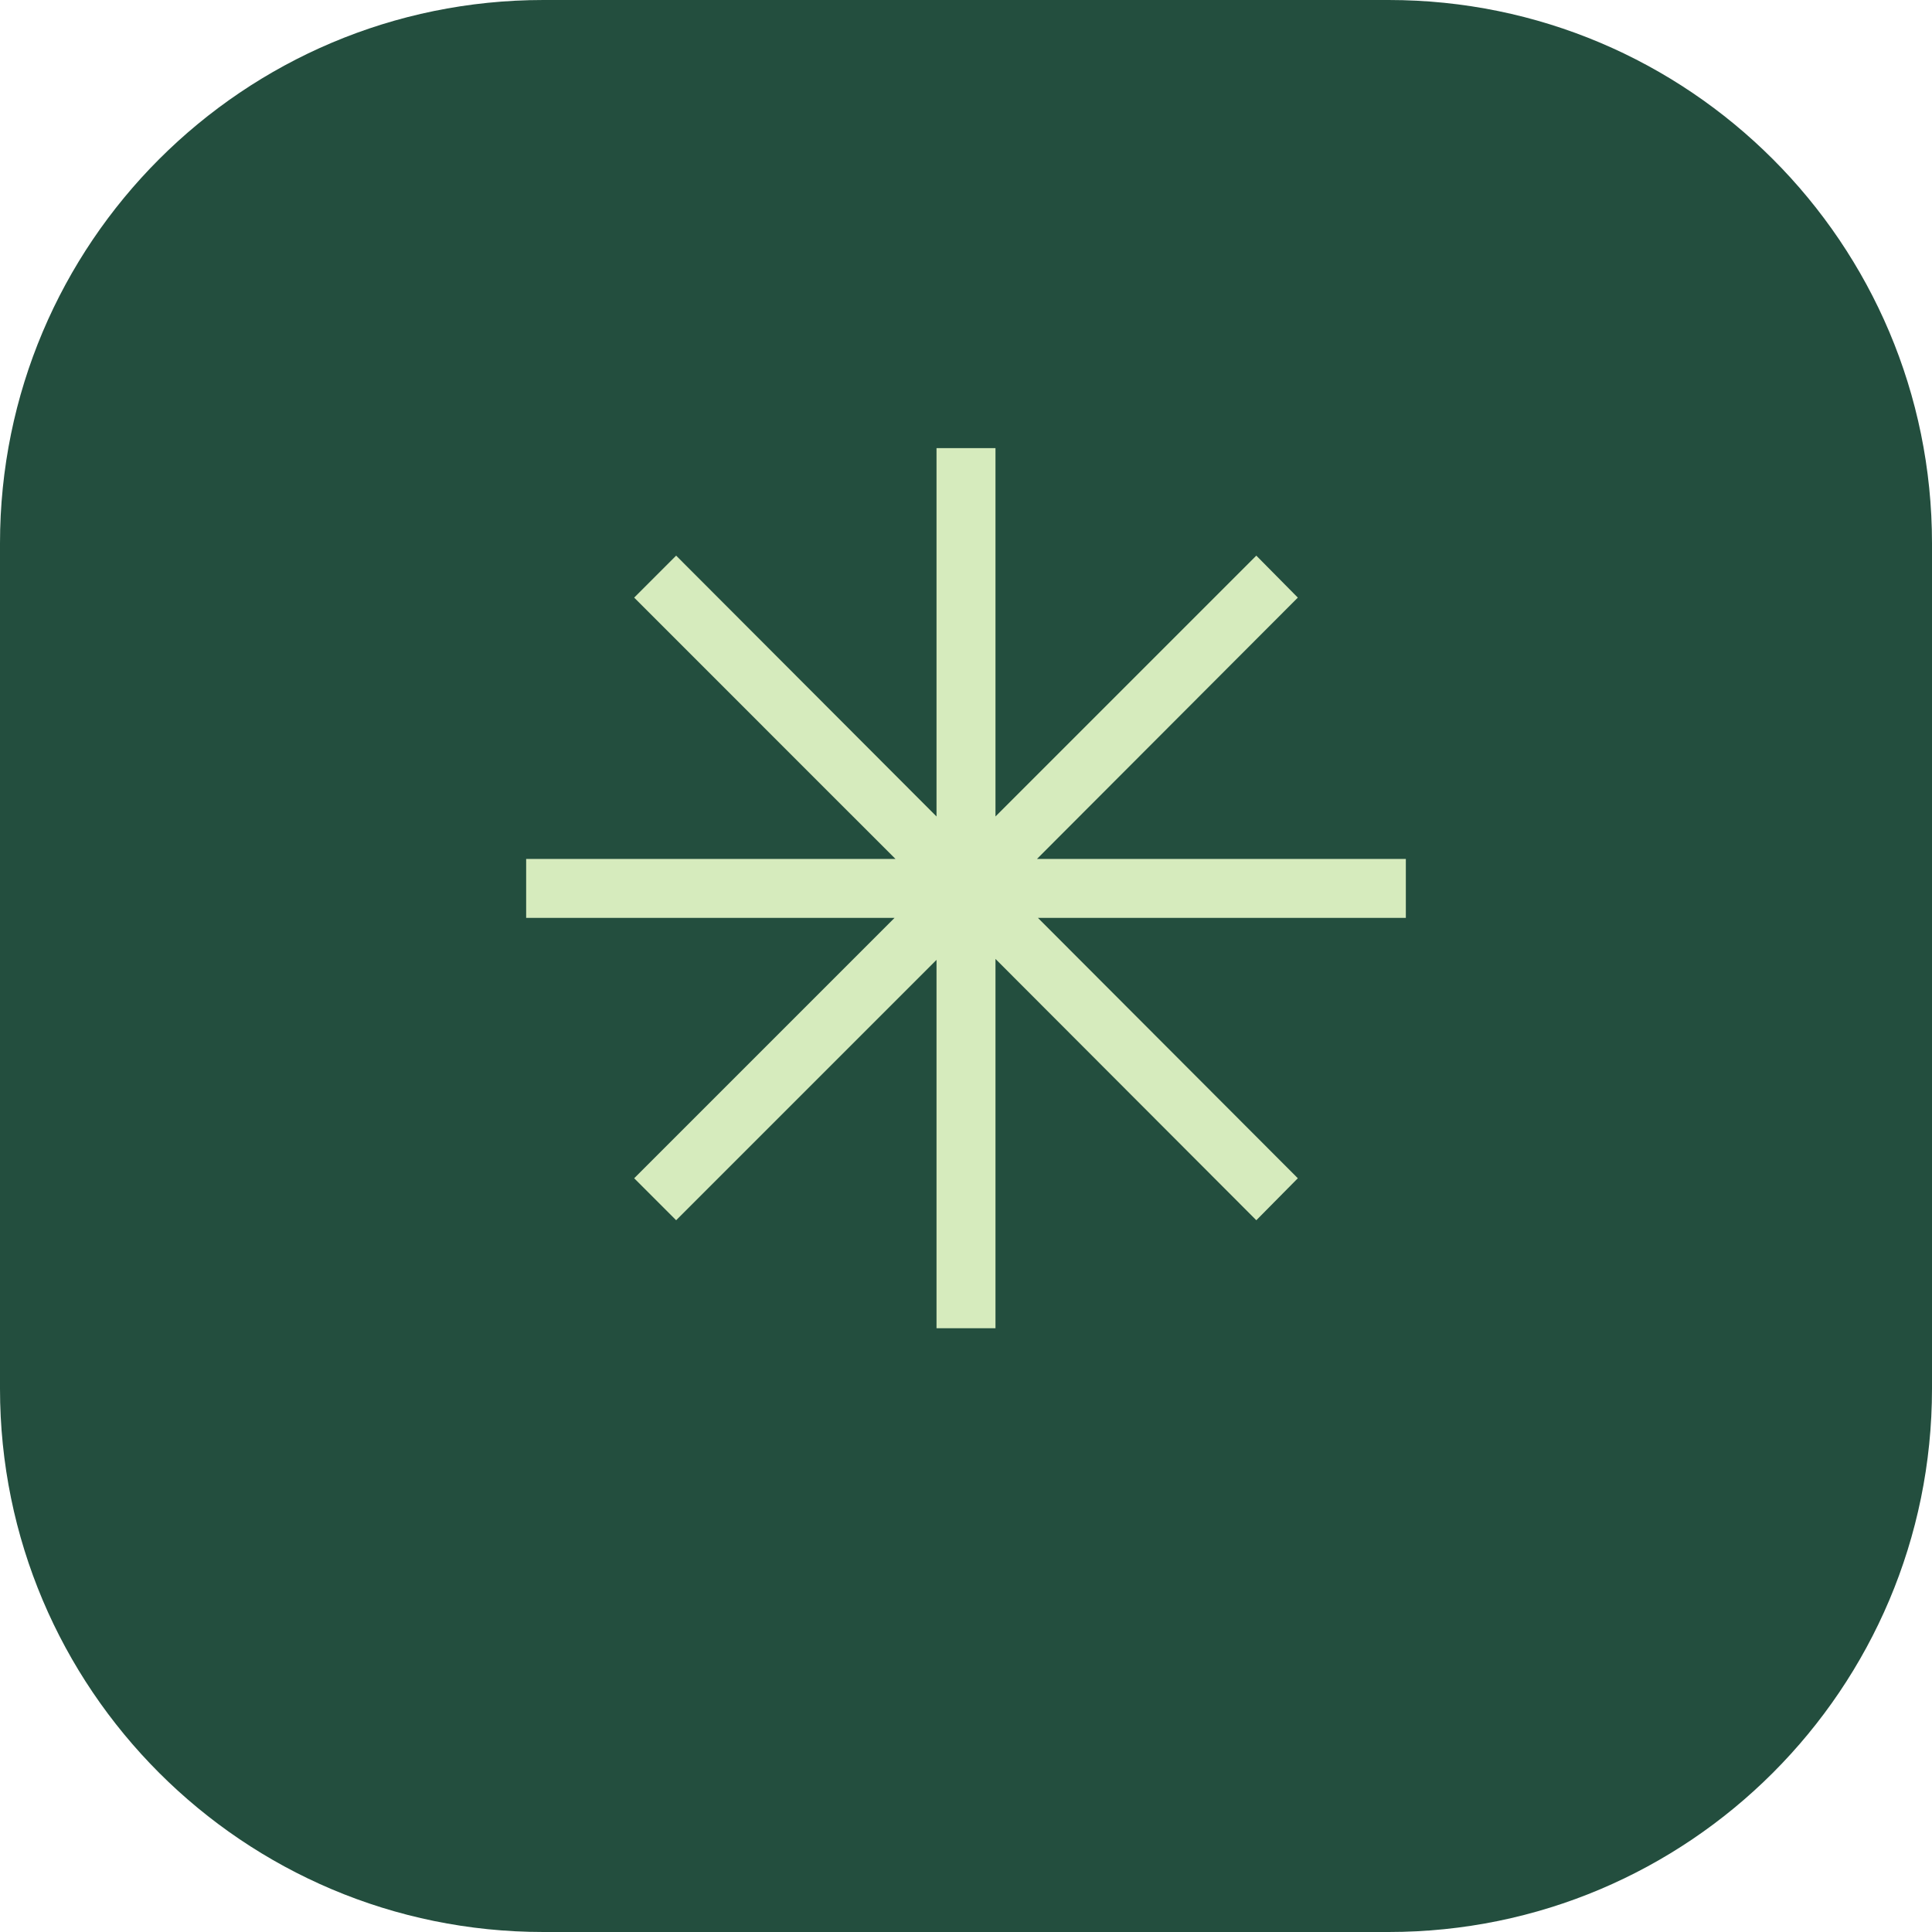
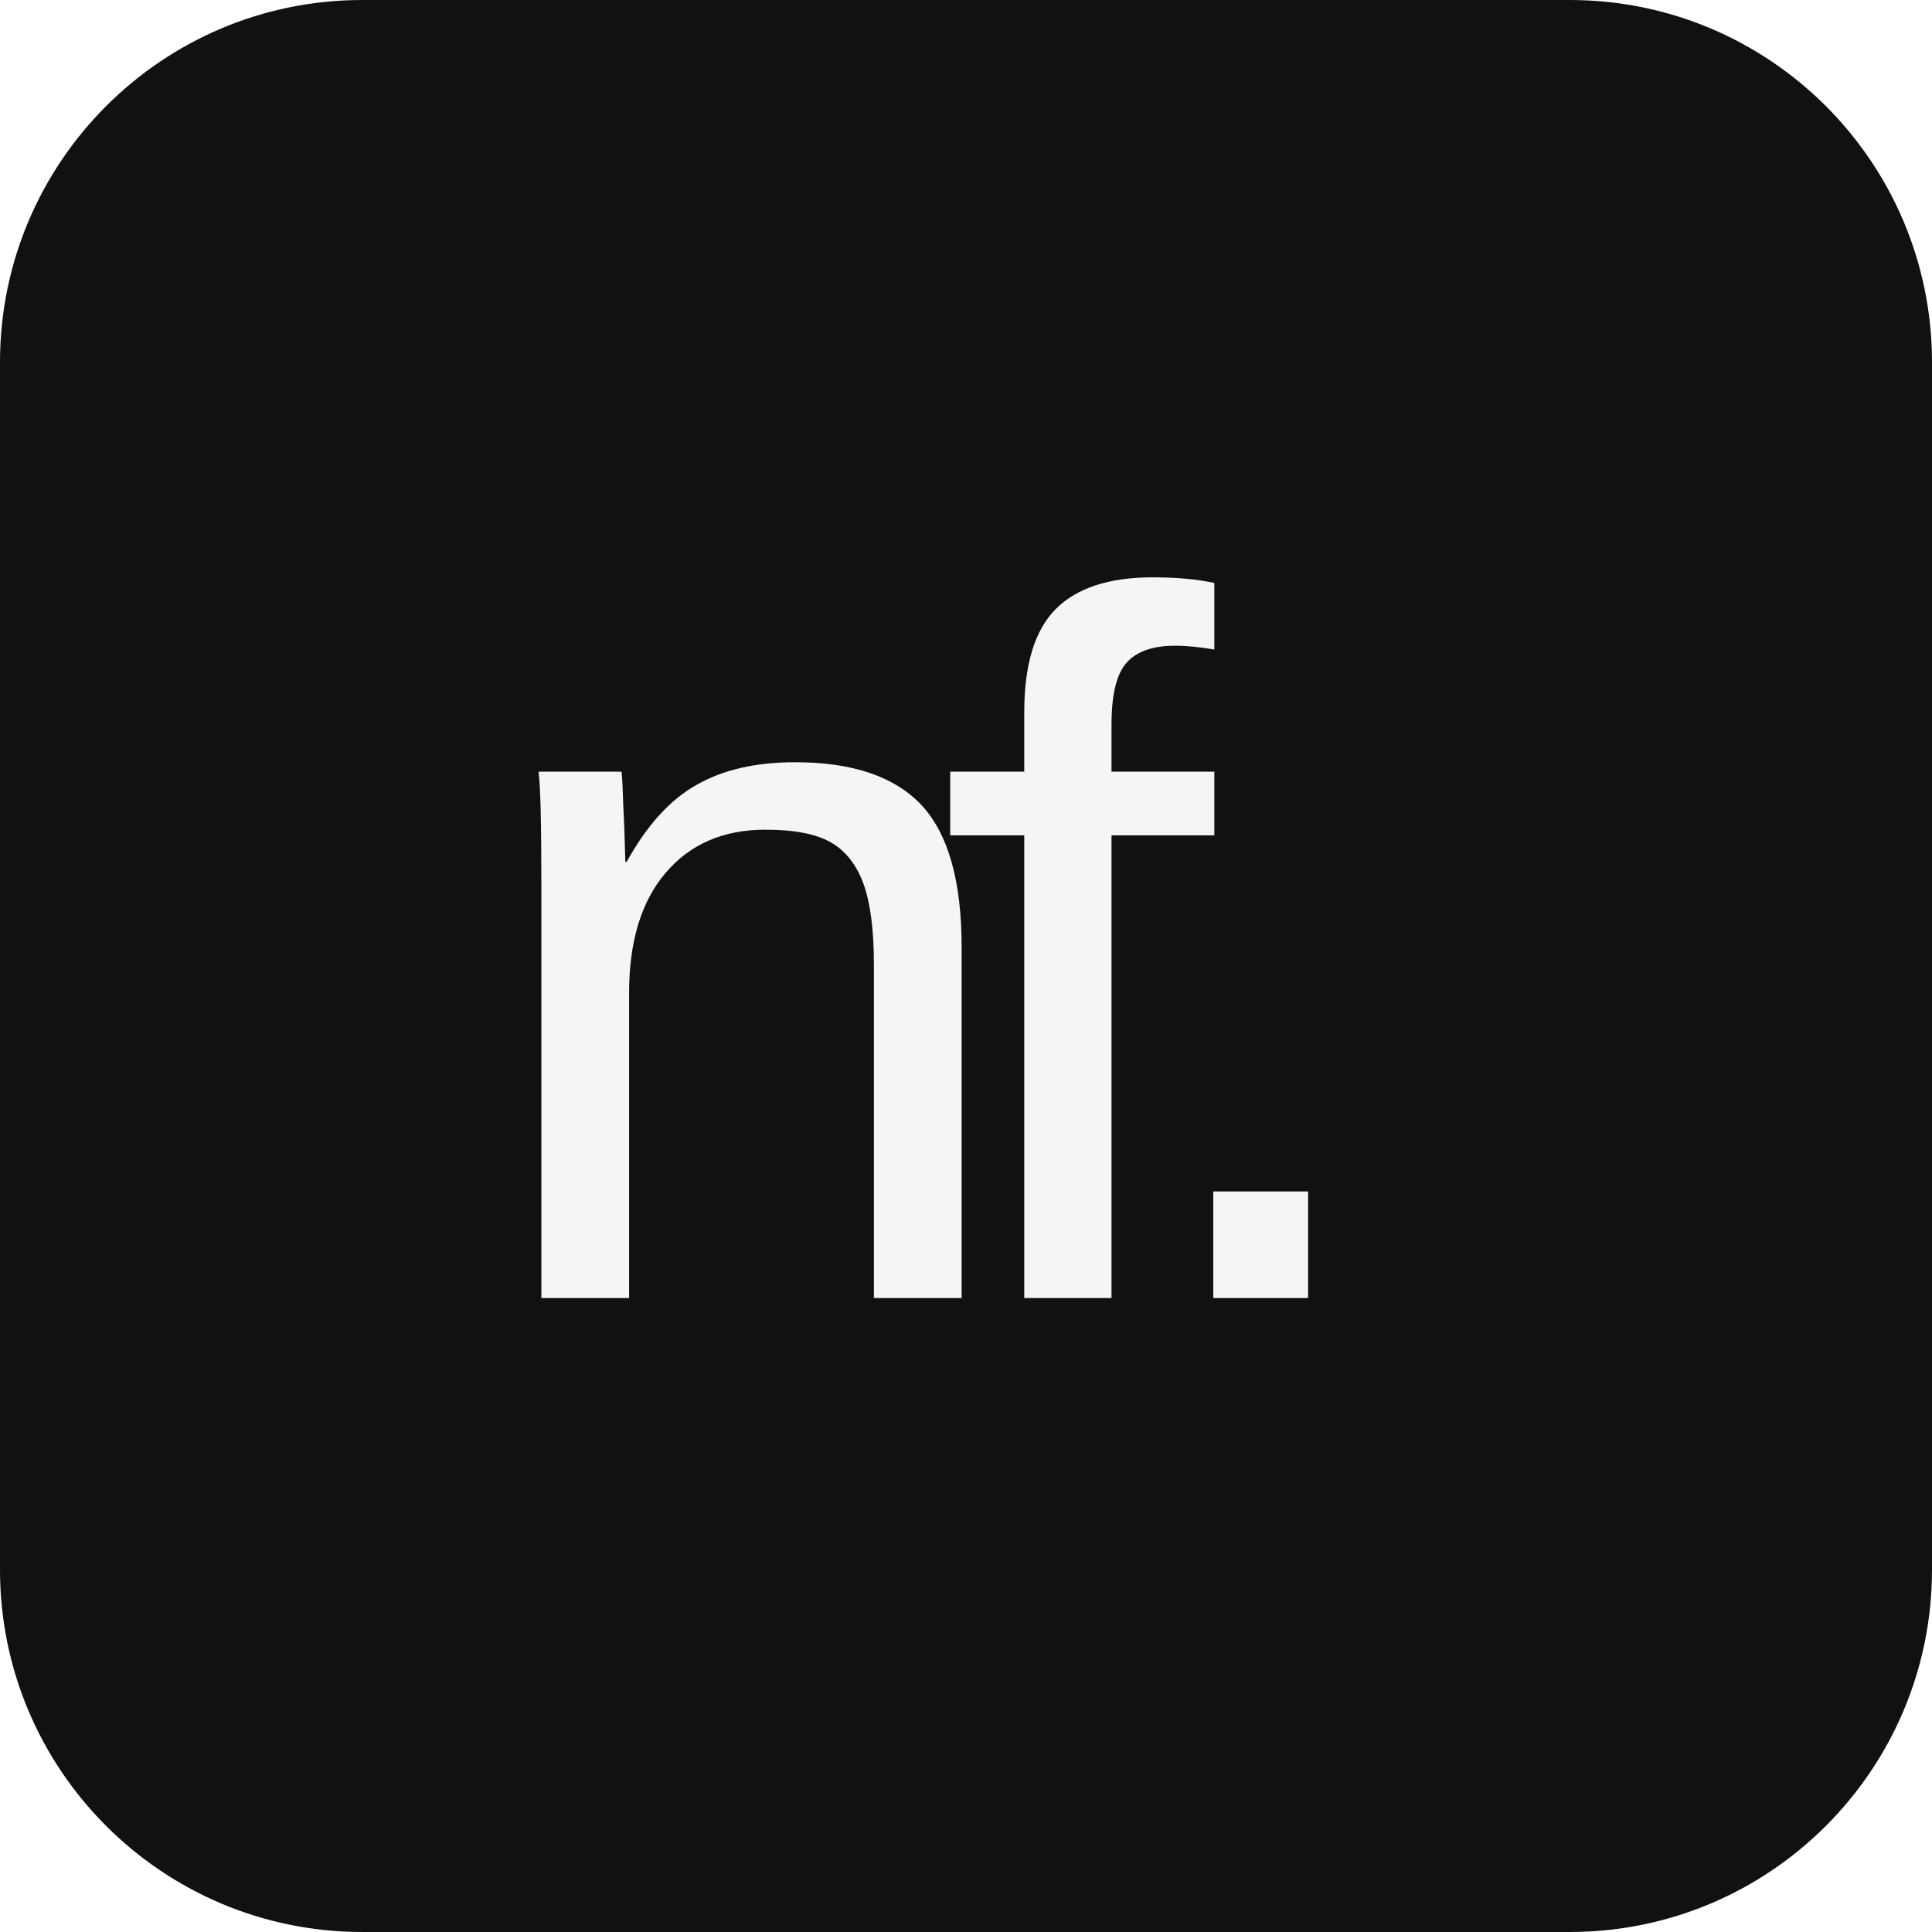
<svg xmlns="http://www.w3.org/2000/svg" viewBox="0 0 64 64">
-   <rect width="64" height="64" rx="18" fill="#234e3e" />
-   <text x="32" y="44" text-anchor="middle" font-family="sans-serif" font-size="40" fill="#d6ebbd">✳</text>
+   <rect width="64" height="64" rx="12" fill="#111" />
+   <text x="31" y="43" text-anchor="middle" font-family="Arial,sans-serif" font-size="33" letter-spacing="-3" fill="#f5f5f5">nf.</text>
</svg>
